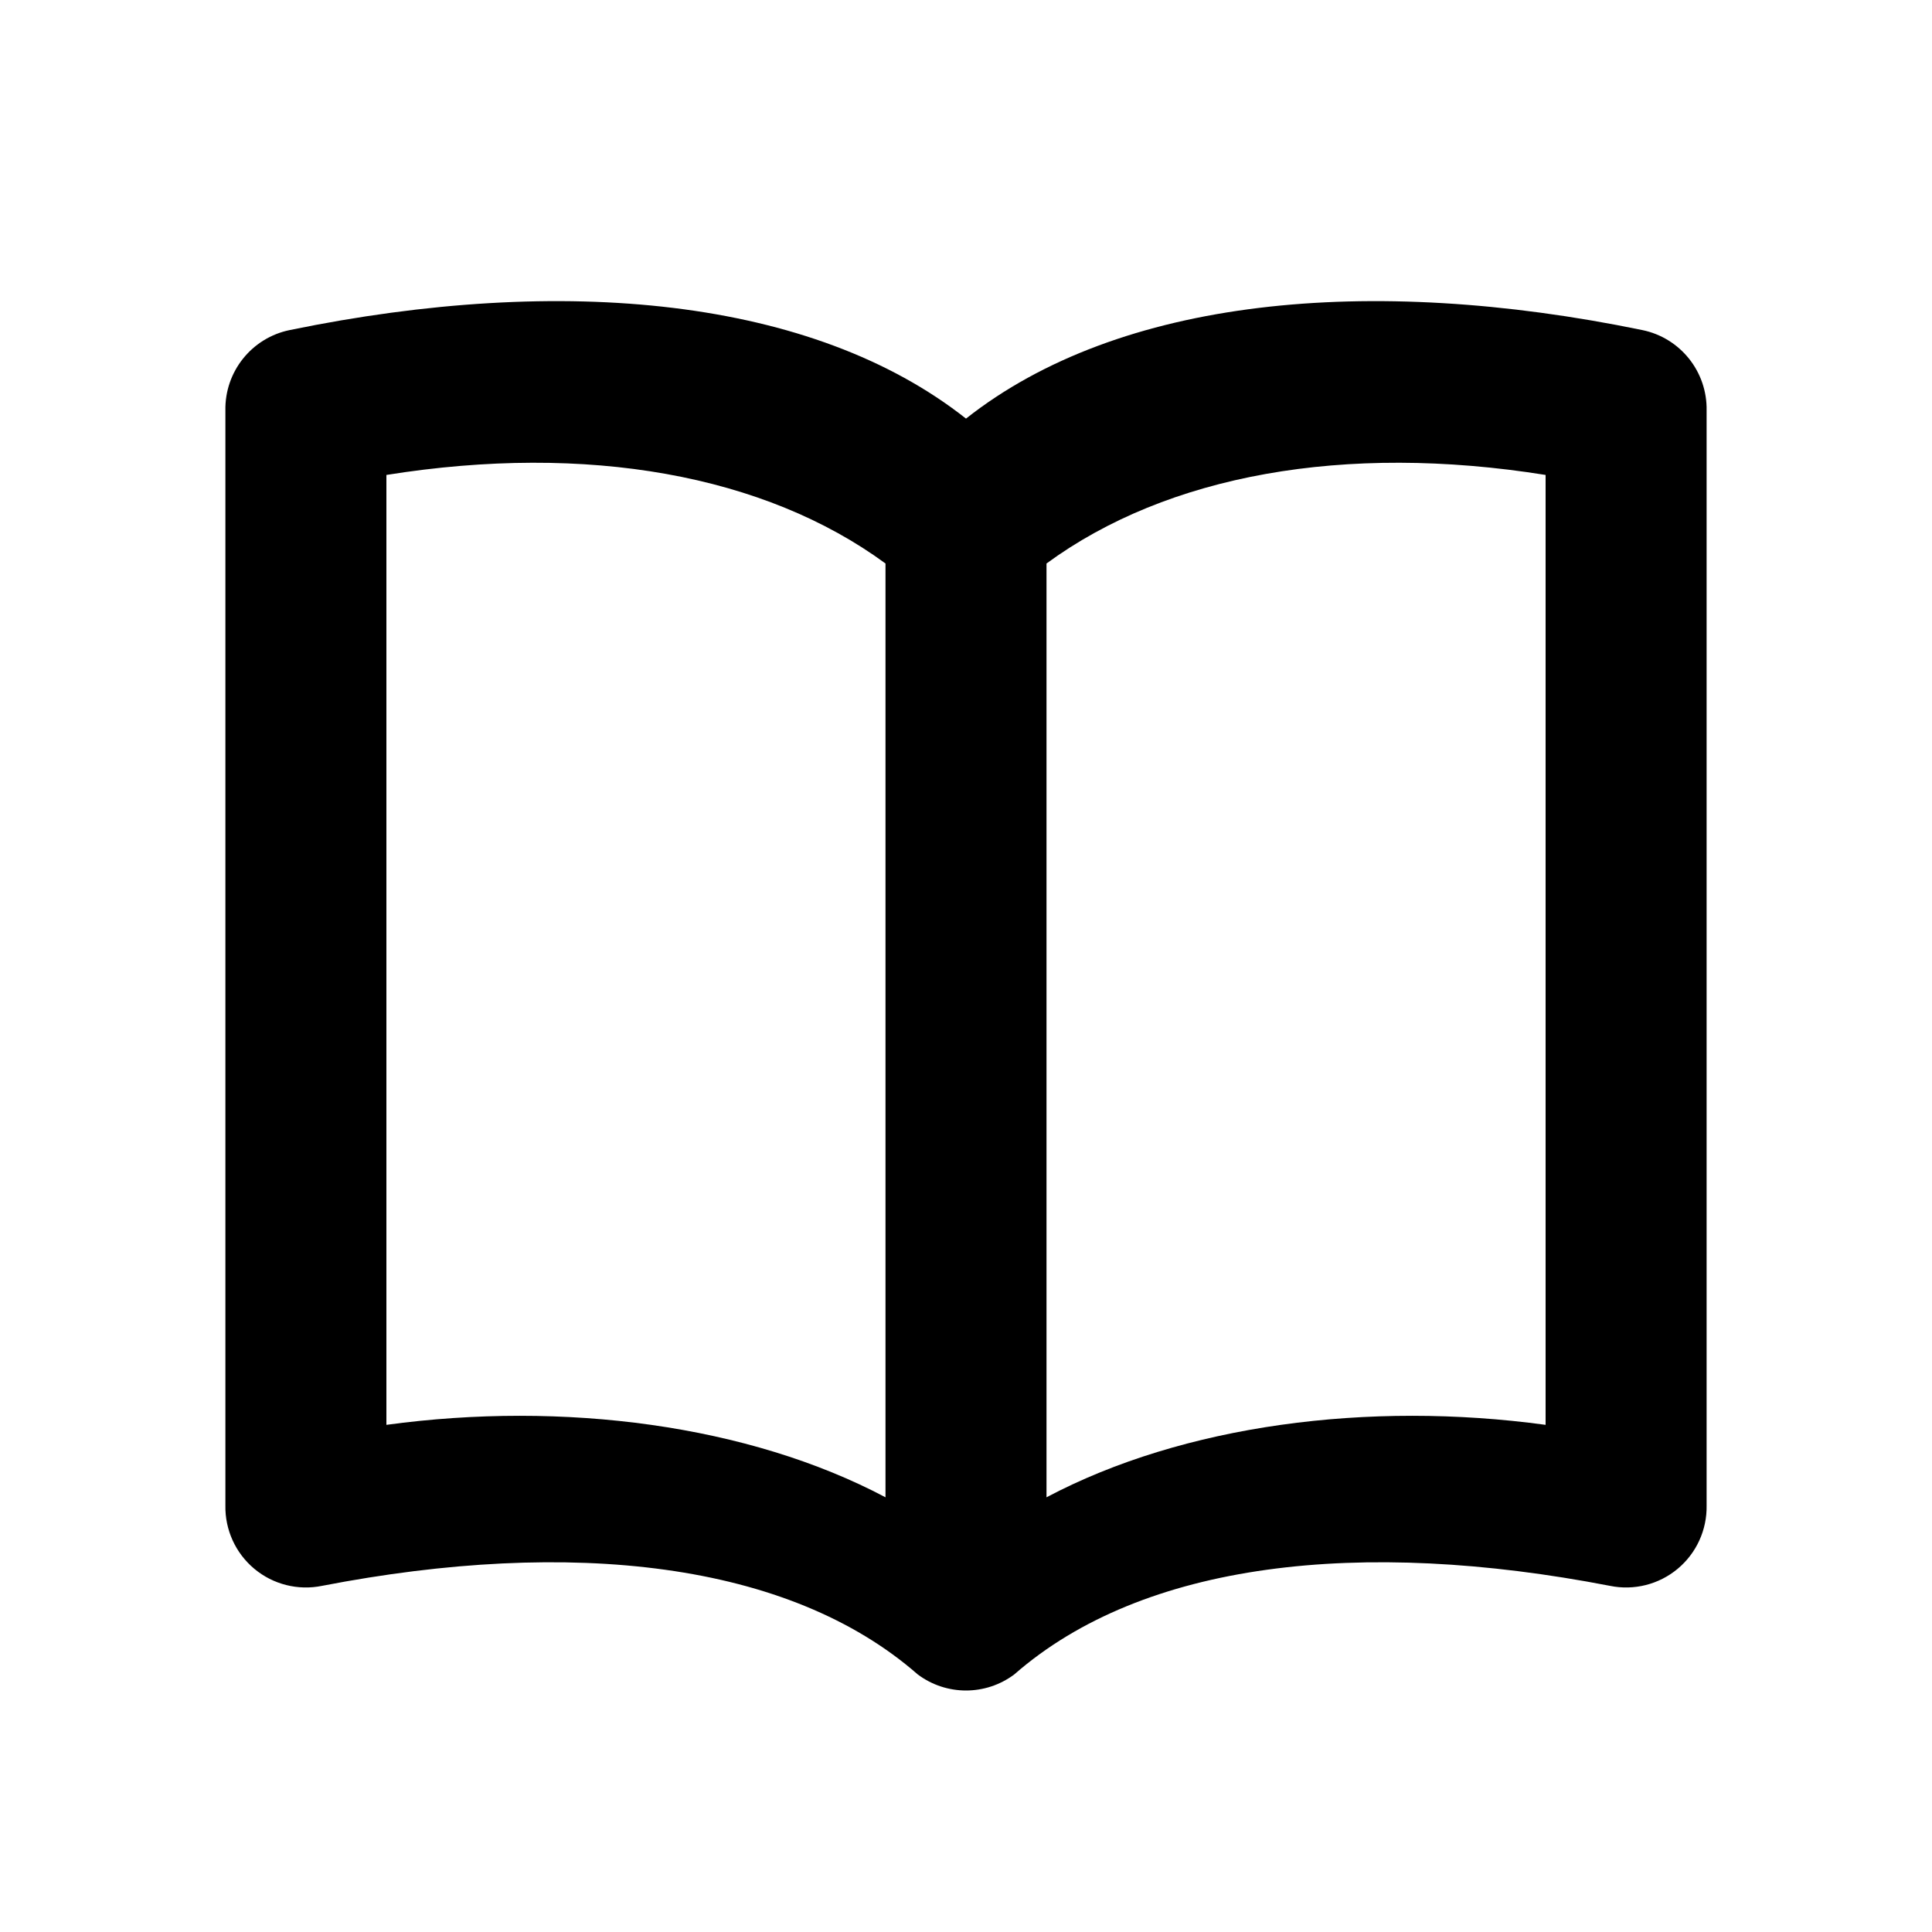
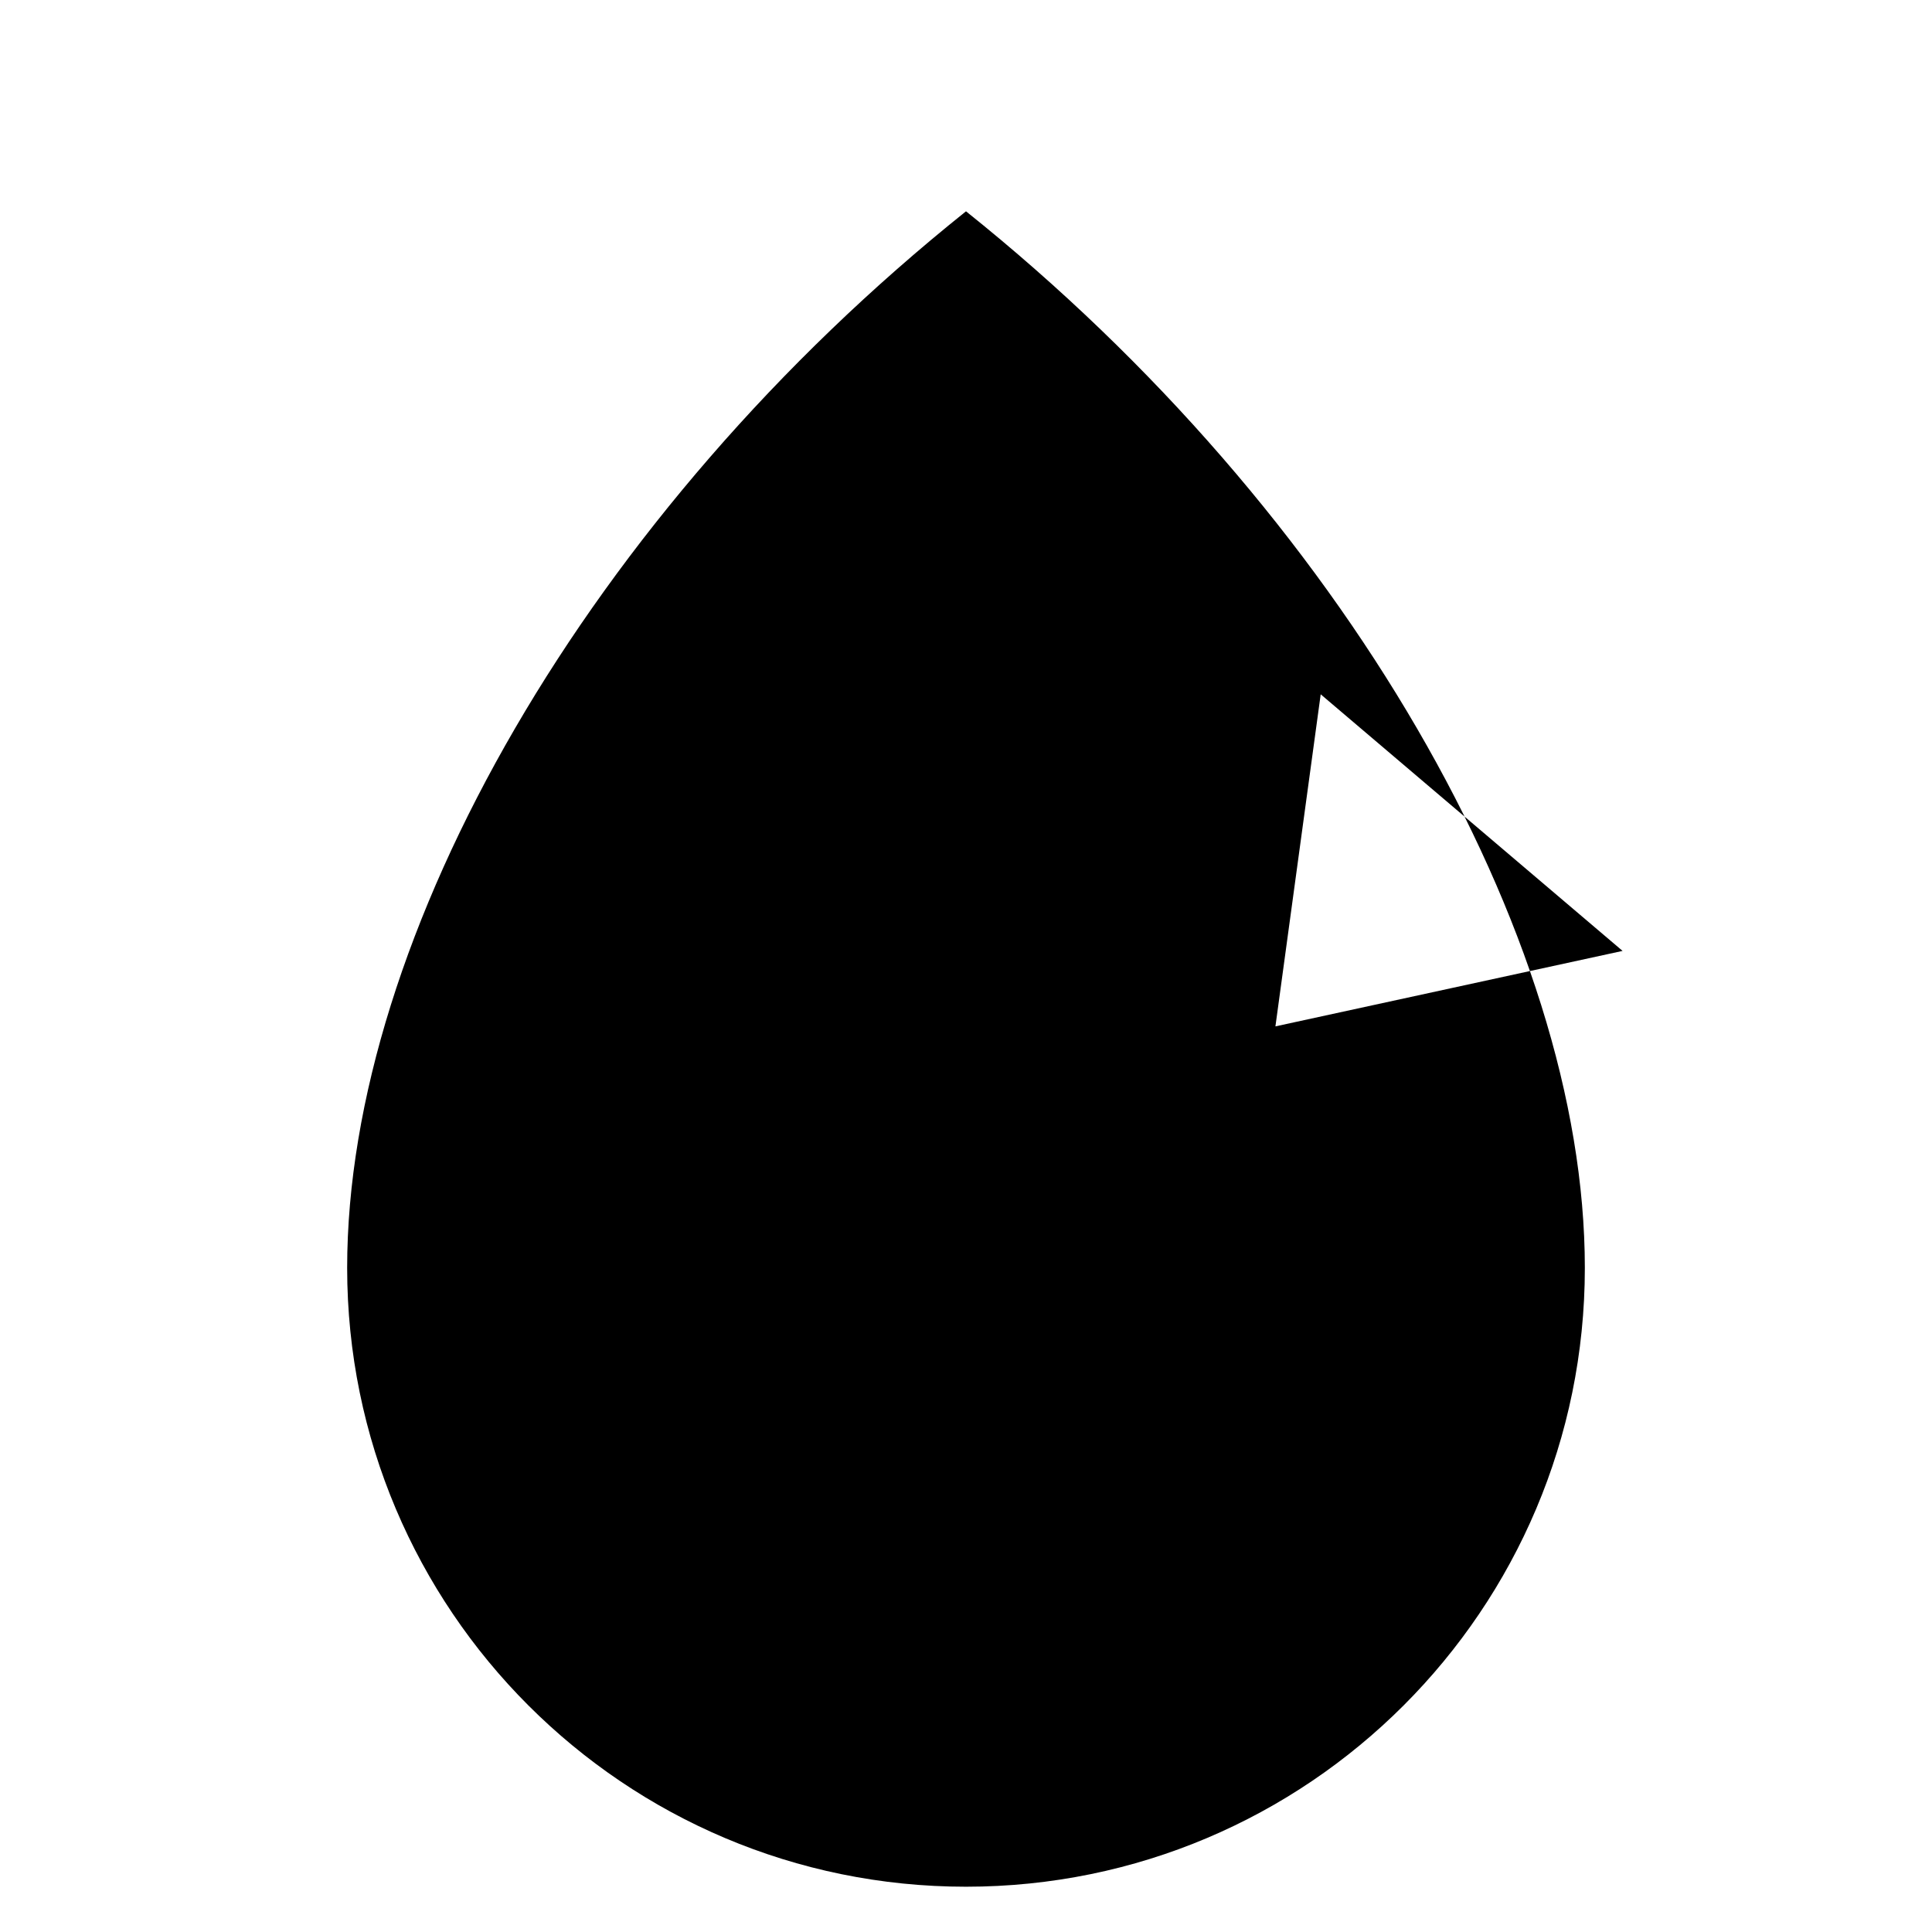
- <svg xmlns="http://www.w3.org/2000/svg" viewBox="0 0 24 24" width="24" height="24">
-   <path fill="#000" d="M12 5.2C10.1 3.7 7 3.4 3.6 4.1a1 1 0 0 0-.8 1v13.6a1 1 0 0 0 1.2 1c3.1-.6 5.8-.3 7.4 1.1a1 1 0 0 0 1.2 0c1.6-1.4 4.3-1.7 7.4-1.1a1 1 0 0 0 1.2-1V5.1a1 1 0 0 0-.8-1C17 3.4 13.9 3.7 12 5.2Zm-1 13.4c-1.7-.9-4-1.2-6.2-.9V5.9c2.5-.4 4.7 0 6.2 1.1Zm8.2-.9c-2.2-.3-4.5 0-6.2.9V7c1.5-1.1 3.7-1.5 6.2-1.1Z" />
+ <svg xmlns="http://www.w3.org/2000/svg" viewBox="0 0 256 256" width="24" height="24">
+   <path fill="#000" fill-rule="evenodd" clip-rule="evenodd" d="M128 28c50 40 82 96 82 140a82 82 0 0 1-164 0c0-44 32-100 82-140Z M175 92L215 126L169 136Z" />
</svg>
